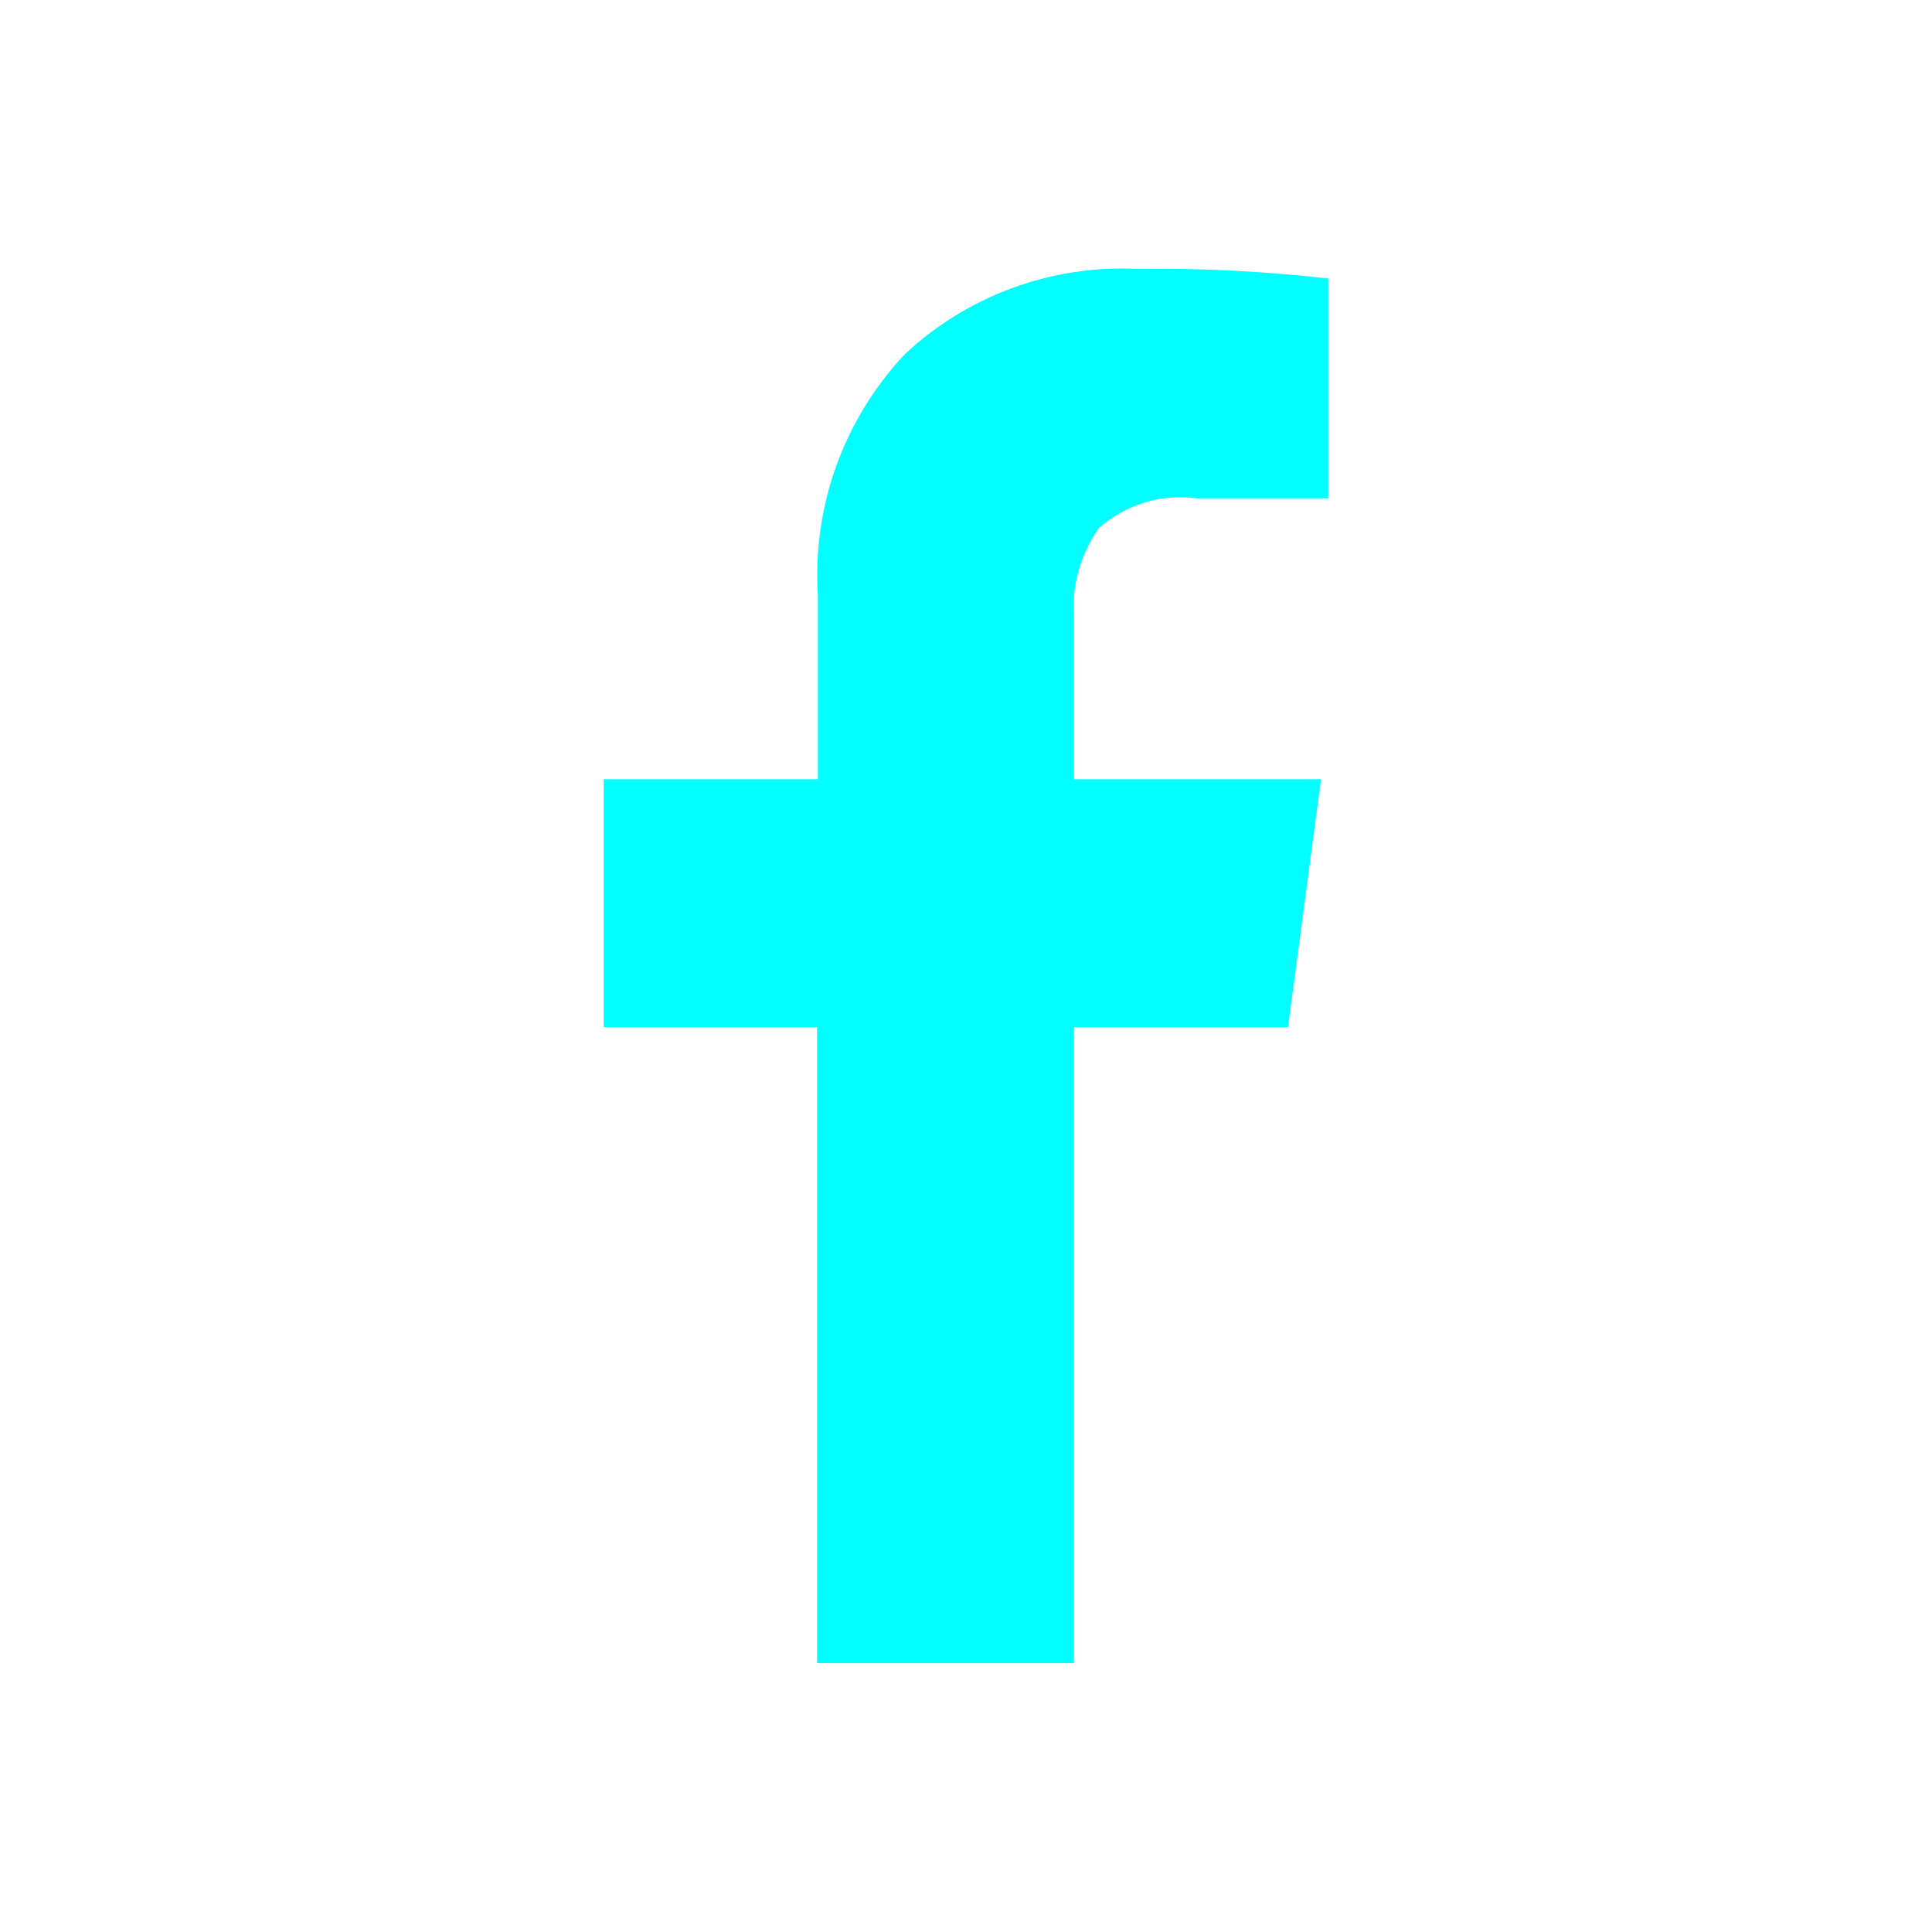
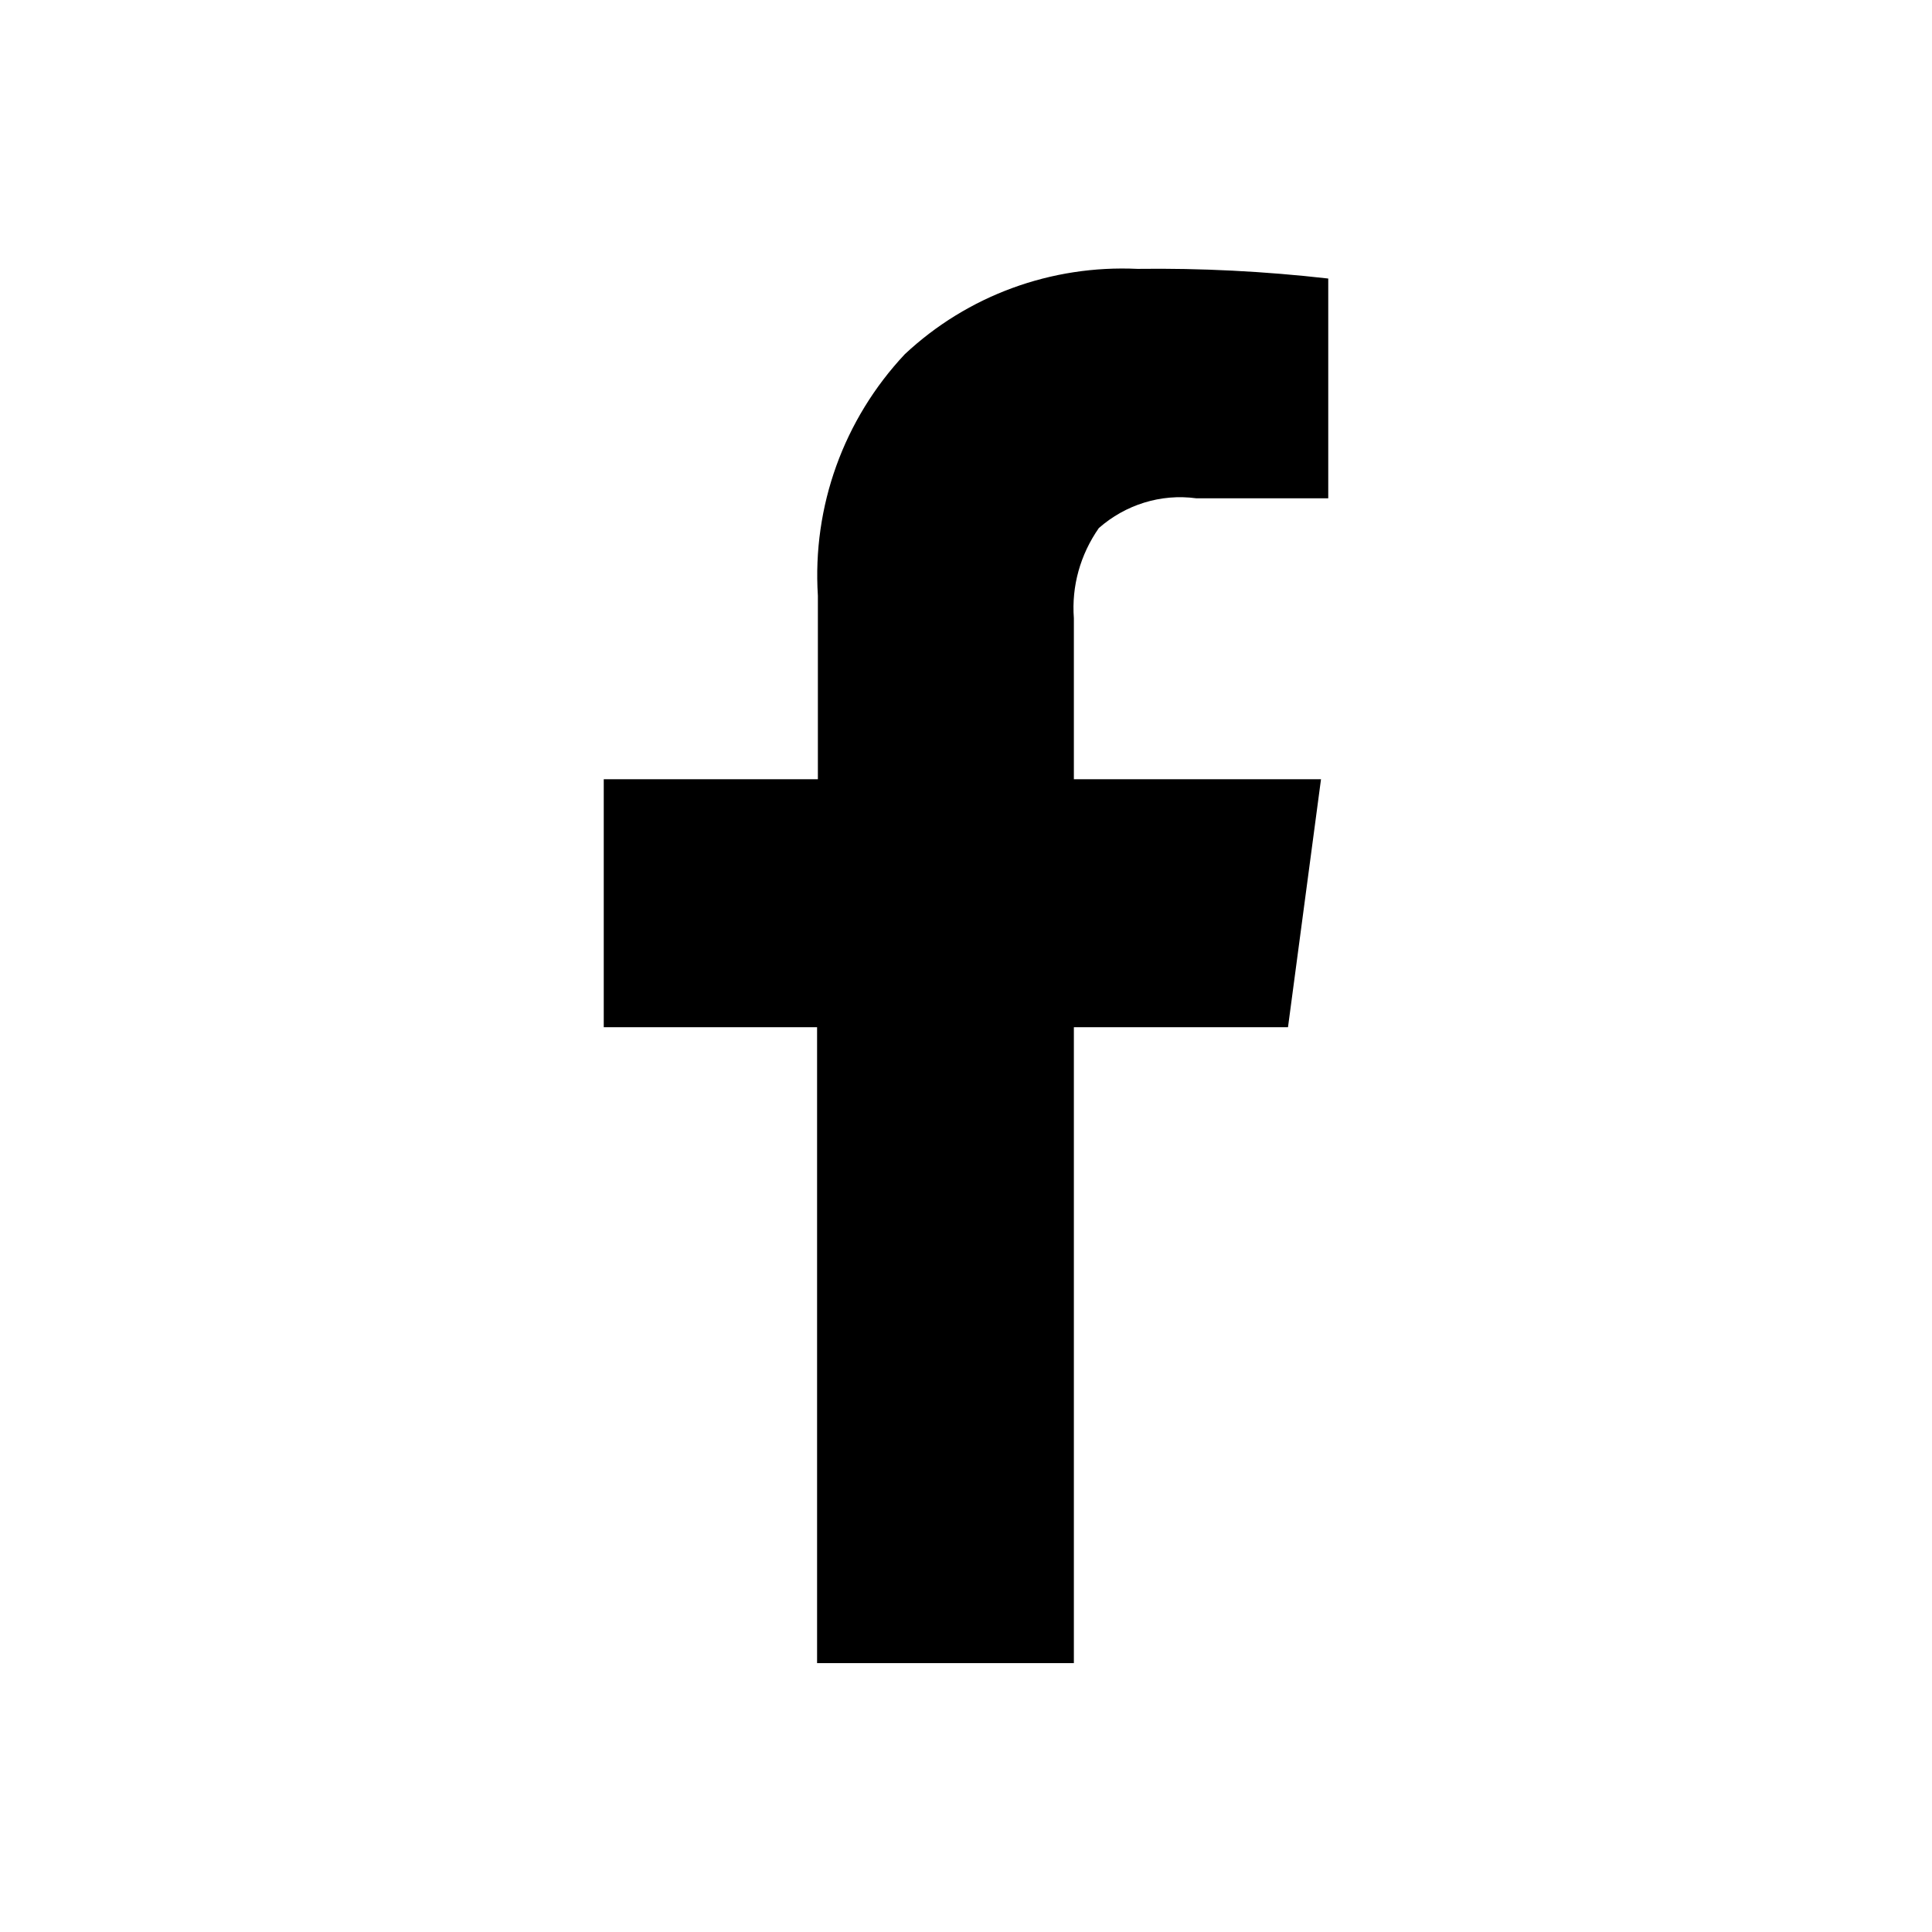
- <svg xmlns="http://www.w3.org/2000/svg" version="1.2" overflow="visible" preserveAspectRatio="none" viewBox="0 0 24 24" width="20" height="20">
+ <svg xmlns="http://www.w3.org/2000/svg" version="1.2" overflow="visible" preserveAspectRatio="none" viewBox="0 0 24 24" fill="currentcolor" width="20" height="20">
  <g>
-     <path id="facebook" d="M16.5,3.46c-0.79-0.09-1.58-0.13-2.37-0.12c-1.07-0.05-2.11,0.33-2.89,1.06c-0.76,0.81-1.15,1.89-1.08,3v2.28  H7.5v3.08h2.65v7.9h3.19v-7.9H16l0.41-3.08h-3.07v-2c-0.03-0.4,0.08-0.79,0.31-1.12c0.33-0.29,0.77-0.43,1.21-0.37h1.64V3.46  L16.5,3.46z" style="fill: rgb(0, 255, 255);" />
+     <path id="facebook" d="M16.5,3.46c-0.79-0.09-1.58-0.13-2.37-0.12c-1.07-0.05-2.11,0.33-2.89,1.06c-0.76,0.81-1.15,1.89-1.08,3v2.28  H7.5v3.08h2.65v7.9h3.19v-7.9H16l0.41-3.08h-3.07v-2c-0.03-0.4,0.08-0.79,0.31-1.12c0.33-0.29,0.77-0.43,1.21-0.37h1.64V3.46  L16.5,3.46z" />
  </g>
</svg>
